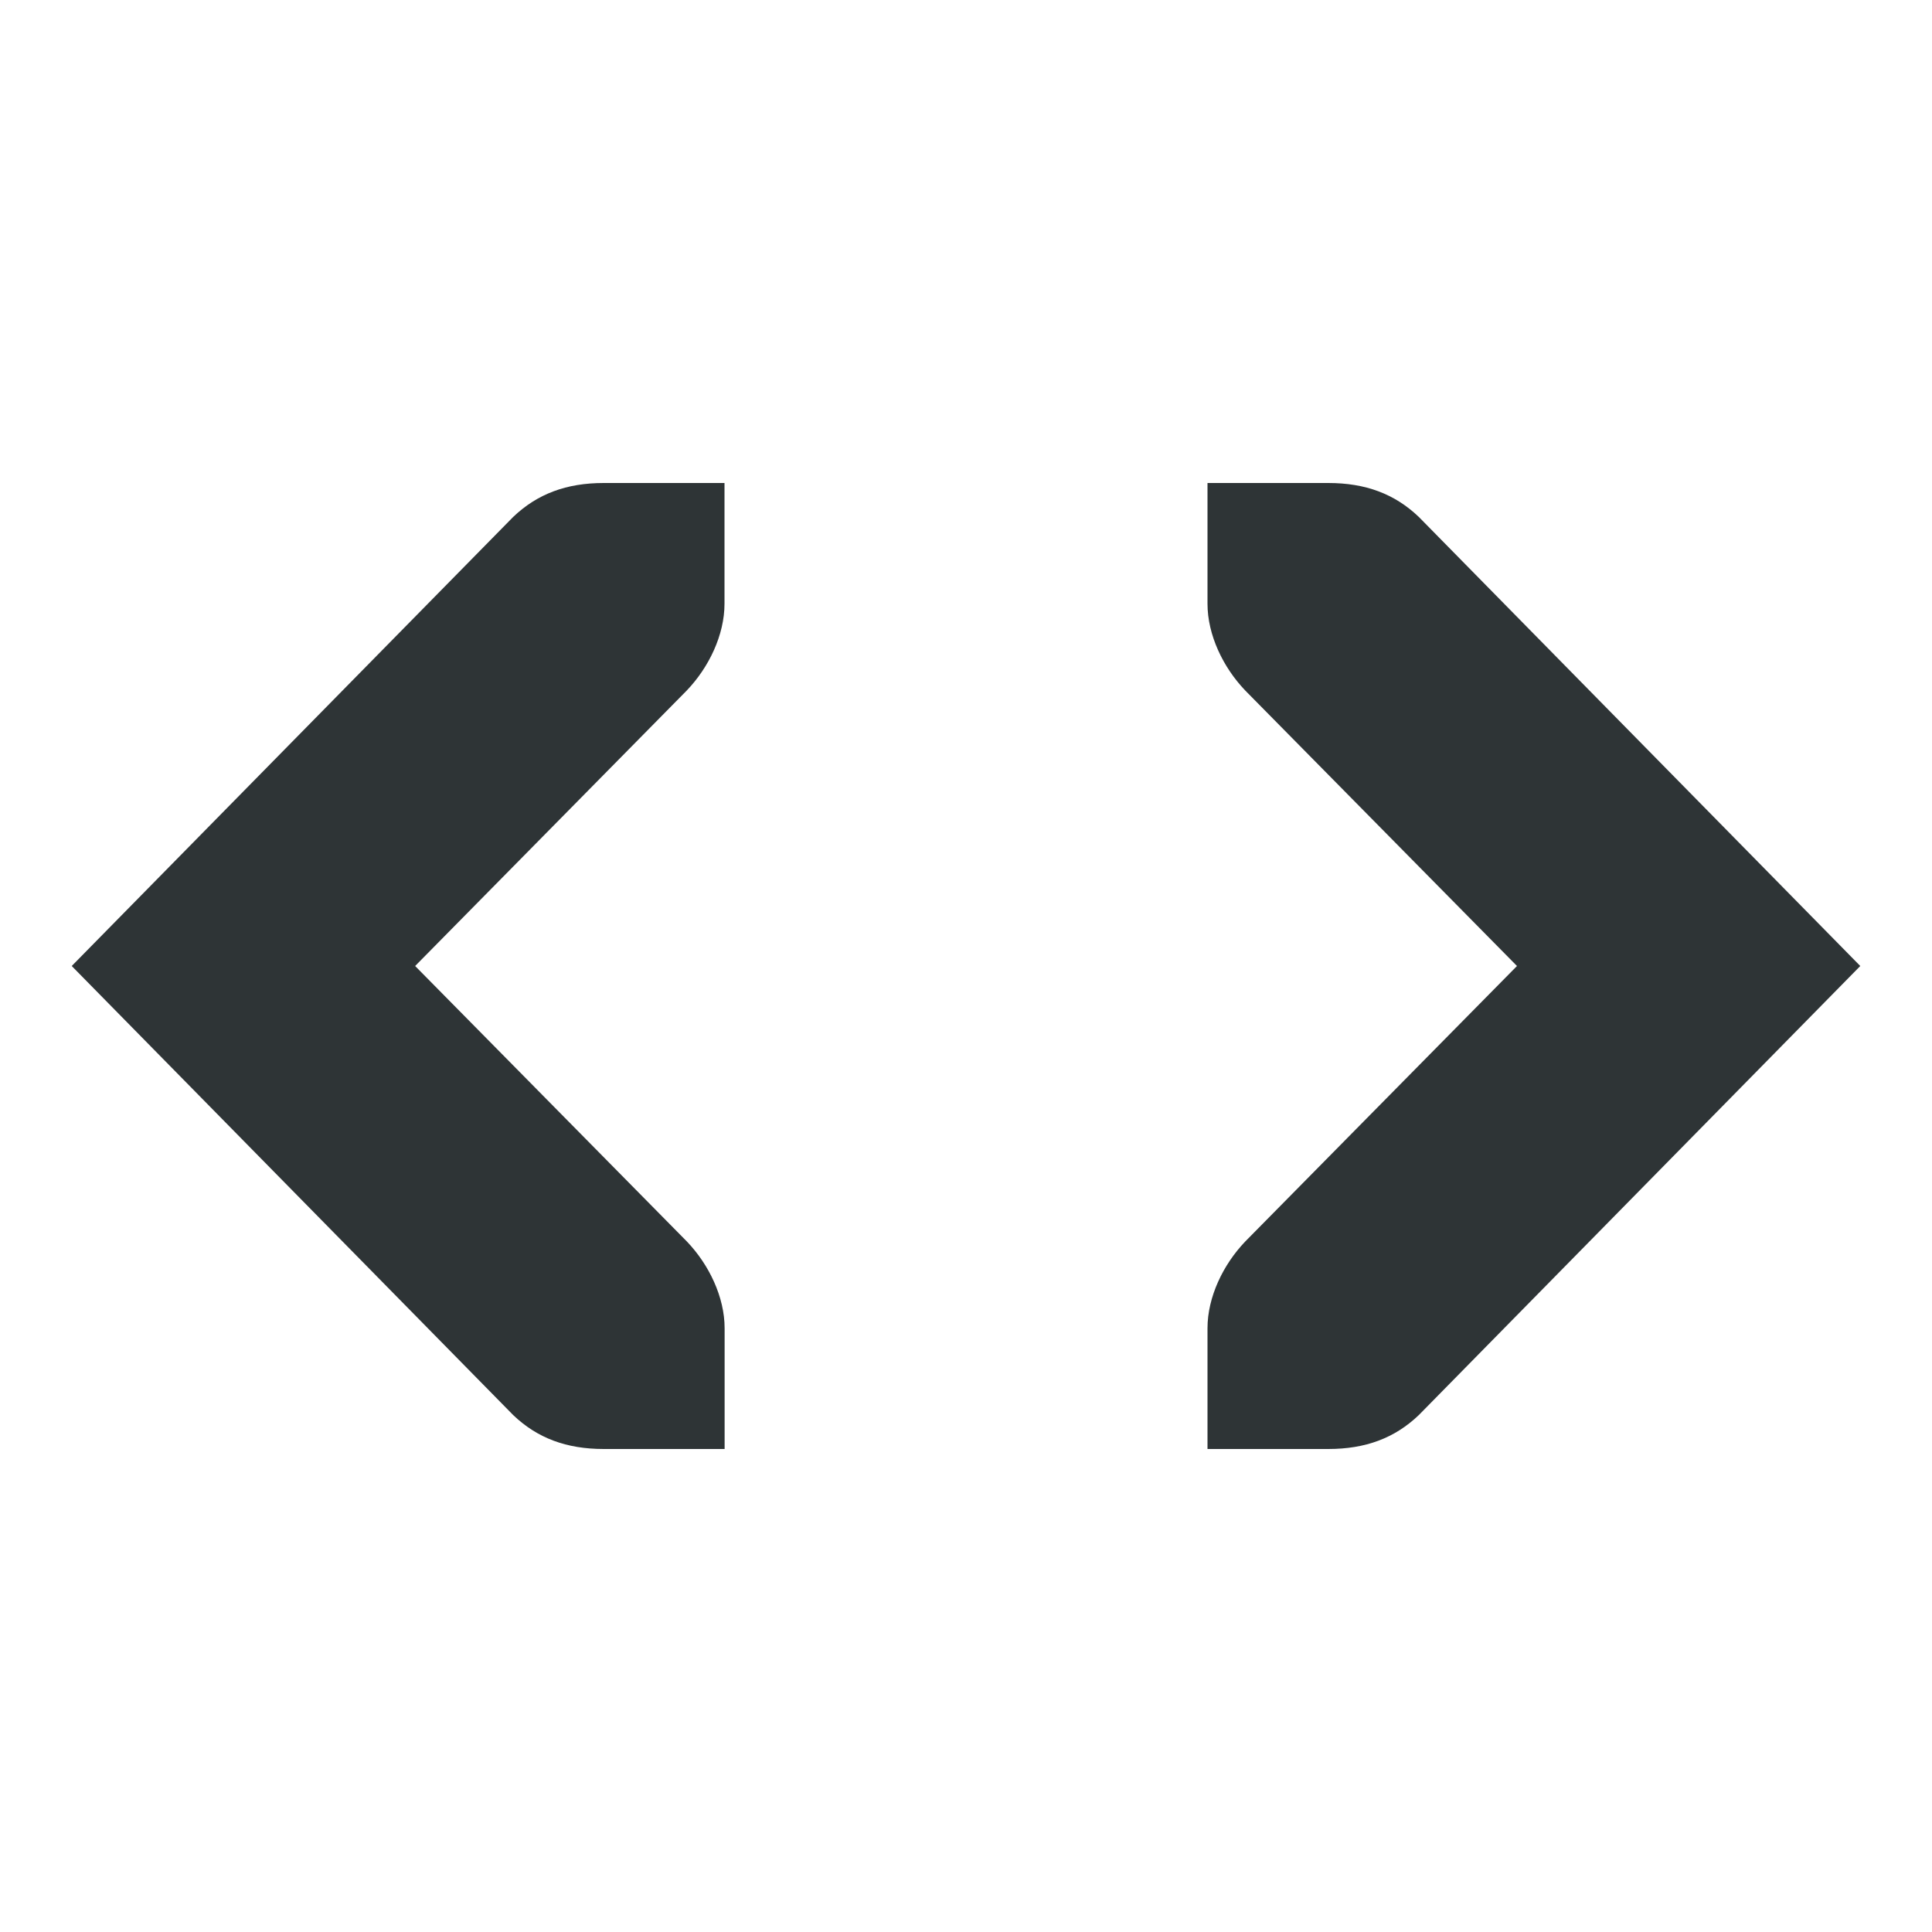
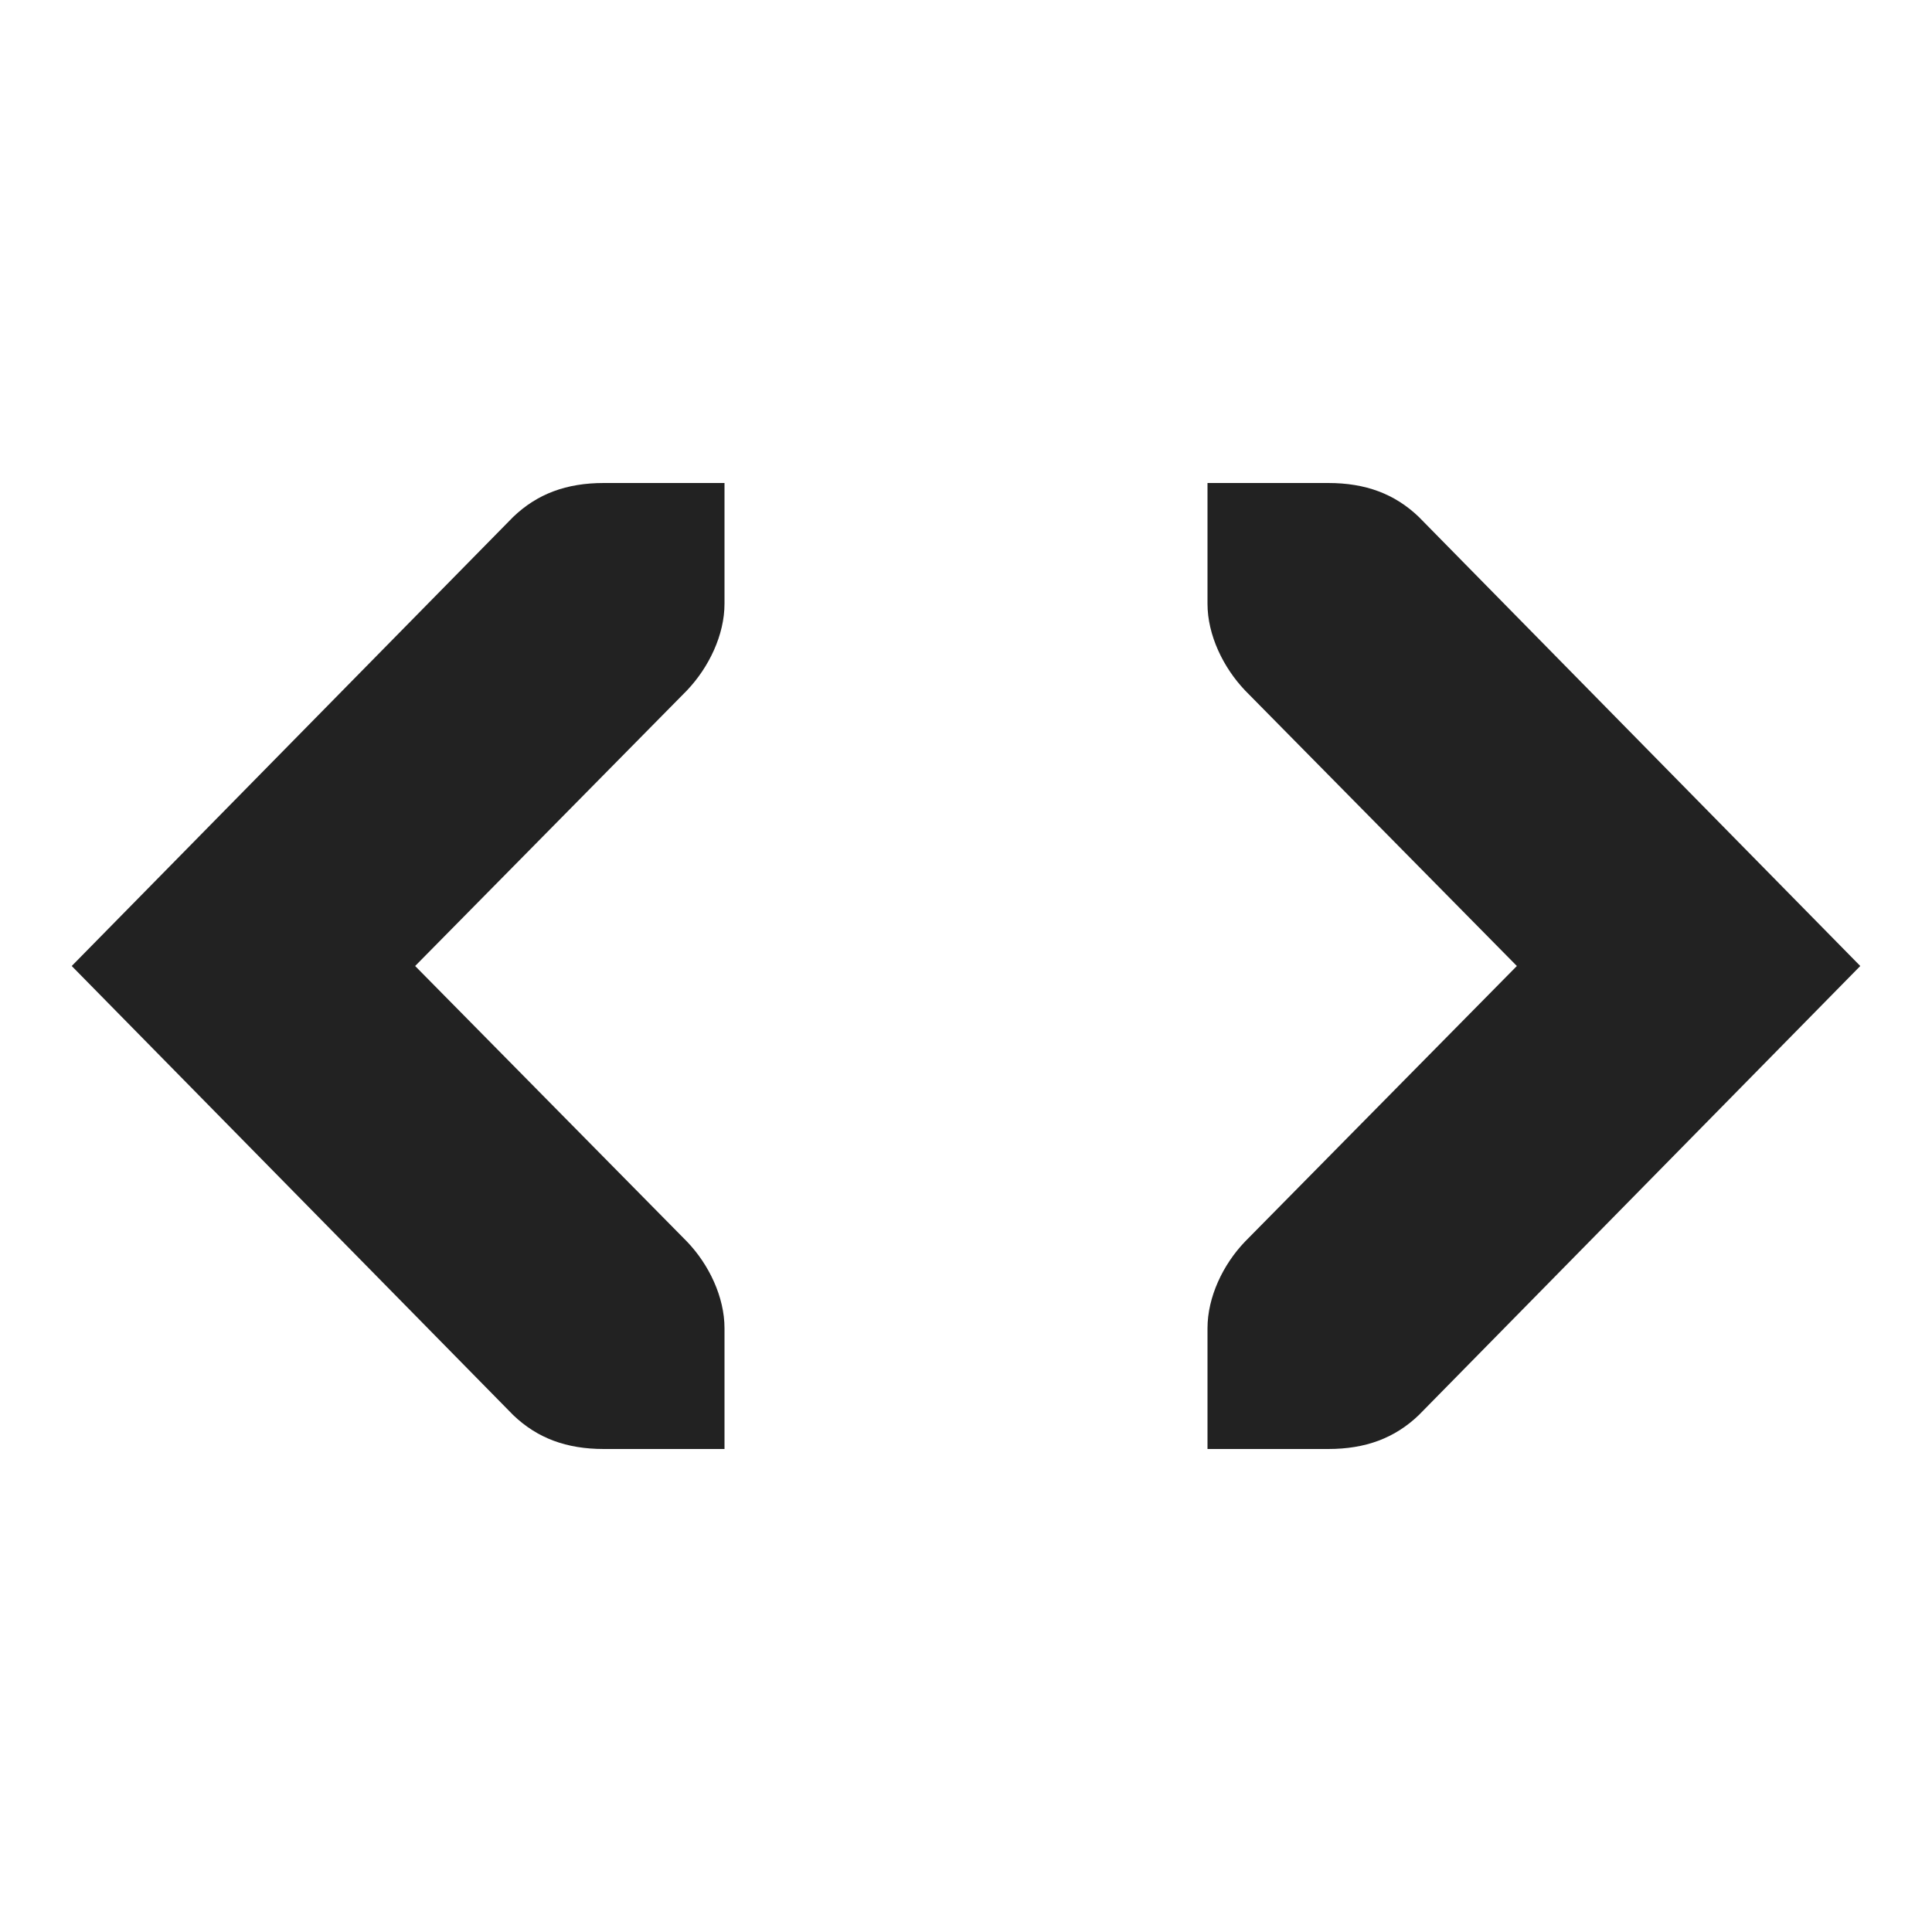
- <svg xmlns="http://www.w3.org/2000/svg" width="16" height="16">
-   <filter id="a" width="100%" height="100%" x="0%" y="0%">
-     <feColorMatrix in="SourceGraphic" values="0 0 0 0 1 0 0 0 0 1 0 0 0 0 1 0 0 0 1 0" />
+ <svg xmlns="http://www.w3.org/2000/svg" height="16px" viewBox="0 0 16 16" width="16px">
+   <filter id="a" height="100%" width="100%" x="0%" y="0%">
+     <feColorMatrix color-interpolation-filters="sRGB" values="0 0 0 0 1 0 0 0 0 1 0 0 0 0 1 0 0 0 1 0" />
  </filter>
-   <mask id="c">
+   <mask id="b">
    <g filter="url(#a)">
-       <path fill-opacity=".3" d="M0 0h16v16H0z" />
+       <path d="m -1.6 -1.6 h 19.2 v 19.2 h -19.2 z" fill-opacity="0.5" />
    </g>
  </mask>
-   <clipPath id="b">
-     <path d="M0 0h1600v1200H0z" />
+   <clipPath id="c">
+     <path d="m 0 0 h 1600 v 1200 h -1600 z" />
  </clipPath>
-   <mask id="e">
+   <mask id="d">
    <g filter="url(#a)">
-       <path fill-opacity=".05" d="M0 0h16v16H0z" />
+       <path d="m -1.6 -1.6 h 19.2 v 19.2 h -19.2 z" fill-opacity="0.7" />
    </g>
  </mask>
-   <clipPath id="d">
-     <path d="M0 0h1600v1200H0z" />
+   <clipPath id="e">
+     <path d="m 0 0 h 1600 v 1200 h -1600 z" />
  </clipPath>
-   <mask id="g">
+   <mask id="f">
    <g filter="url(#a)">
-       <path fill-opacity=".05" d="M0 0h16v16H0z" />
+       <path d="m -1.6 -1.6 h 19.2 v 19.2 h -19.2 z" fill-opacity="0.35" />
    </g>
  </mask>
-   <clipPath id="f">
-     <path d="M0 0h1600v1200H0z" />
+   <clipPath id="g">
+     <path d="m 0 0 h 1600 v 1200 h -1600 z" />
  </clipPath>
-   <mask id="i">
-     <g filter="url(#a)">
-       <path fill-opacity=".05" d="M0 0h16v16H0z" />
+   <path d="m 10 4 v 1 c 0 0.258 0.129 0.527 0.312 0.719 l 2.25 2.281 l -2.25 2.281 c -0.184 0.191 -0.312 0.461 -0.312 0.719 v 1 h 1 c 0.309 0 0.551 -0.09 0.75 -0.281 l 3.656 -3.719 l -3.656 -3.719 c -0.199 -0.191 -0.441 -0.281 -0.75 -0.281 z m 0 0" fill="#222222" />
+   <path d="m 6 4 v 1 c 0 0.258 -0.129 0.527 -0.312 0.719 l -2.25 2.281 l 2.25 2.281 c 0.184 0.191 0.312 0.461 0.312 0.719 v 1 h -1 c -0.309 0 -0.551 -0.09 -0.75 -0.281 l -3.656 -3.719 l 3.656 -3.719 c 0.199 -0.191 0.441 -0.281 0.75 -0.281 z m 0 0" fill="#222222" />
+   <g mask="url(#b)">
+     <g clip-path="url(#c)" transform="matrix(1 0 0 1 -120 -584)">
+       <path d="m 550 182 c -0.352 0.004 -0.695 0.102 -1 0.281 v 3.438 c 0.305 0.18 0.648 0.277 1 0.281 c 1.105 0 2 -0.895 2 -2 s -0.895 -2 -2 -2 z m 0 5 c -0.34 0 -0.68 0.059 -1 0.176 v 6.824 h 4 v -4 c 0 -1.656 -1.344 -3 -3 -3 z m 0 0" />
    </g>
-   </mask>
-   <clipPath id="h">
-     <path d="M0 0h1600v1200H0z" />
-   </clipPath>
-   <mask id="k">
-     <g filter="url(#a)">
-       <path fill-opacity=".05" d="M0 0h16v16H0z" />
+   </g>
+   <g mask="url(#d)">
+     <g clip-path="url(#e)" transform="matrix(1 0 0 1 -120 -584)">
+       <path d="m 569 182 v 4 c 1.105 0 2 -0.895 2 -2 s -0.895 -2 -2 -2 z m 0 5 v 7 h 3 v -4 c 0 -1.656 -1.344 -3 -3 -3 z m 0 0" />
    </g>
-   </mask>
-   <clipPath id="j">
-     <path d="M0 0h1600v1200H0z" />
-   </clipPath>
-   <mask id="m">
-     <g filter="url(#a)">
-       <path fill-opacity=".05" d="M0 0h16v16H0z" />
+   </g>
+   <g mask="url(#f)">
+     <g clip-path="url(#g)" transform="matrix(1 0 0 1 -120 -584)">
+       <path d="m 573 182.27 v 3.449 c 0.613 -0.355 0.996 -1.008 1 -1.719 c 0 -0.715 -0.383 -1.375 -1 -1.73 z m 0 4.906 v 6.824 h 2 v -4 c 0 -1.27 -0.801 -2.402 -2 -2.824 z m 0 0" />
    </g>
-   </mask>
-   <clipPath id="l">
-     <path d="M0 0h1600v1200H0z" />
-   </clipPath>
-   <mask id="o">
-     <g filter="url(#a)">
-       <path fill-opacity=".05" d="M0 0h16v16H0z" />
-     </g>
-   </mask>
-   <clipPath id="n">
-     <path d="M0 0h1600v1200H0z" />
-   </clipPath>
-   <mask id="q">
-     <g filter="url(#a)">
-       <path fill-opacity=".3" d="M0 0h16v16H0z" />
-     </g>
-   </mask>
-   <clipPath id="p">
-     <path d="M0 0h1600v1200H0z" />
-   </clipPath>
-   <mask id="s">
-     <g filter="url(#a)">
-       <path fill-opacity=".5" d="M0 0h16v16H0z" />
-     </g>
-   </mask>
-   <clipPath id="r">
-     <path d="M0 0h1600v1200H0z" />
-   </clipPath>
-   <path fill="#2e3436" d="M10 4v1c0 .258.129.527.313.719L12.563 8l-2.25 2.281c-.184.192-.313.461-.313.719v1h1c.309 0 .55-.09.75-.281L15.406 8 11.75 4.281C11.55 4.09 11.309 4 11 4zM6 4v1c0 .258-.129.527-.313.719L3.438 8l2.25 2.281c.184.192.313.461.313.719v1H5c-.309 0-.55-.09-.75-.281L.594 8 4.25 4.281C4.45 4.09 4.691 4 5 4zm0 0" />
-   <g clip-path="url(#b)" mask="url(#c)" transform="translate(-120 -464)">
-     <path fill="#2e3436" d="M562.46 212.059h10.45c-1.183.492-1.297 2.46 0 3h-10.45zm0 0" />
-   </g>
-   <g clip-path="url(#d)" mask="url(#e)" transform="translate(-120 -464)">
-     <path fill="#2e3436" fill-rule="evenodd" d="M16 748h1v1h-1zm0 0" />
-   </g>
-   <g clip-path="url(#f)" mask="url(#g)" transform="translate(-120 -464)">
-     <path fill="#2e3436" fill-rule="evenodd" d="M17 747h1v1h-1zm0 0" />
-   </g>
-   <g clip-path="url(#h)" mask="url(#i)" transform="translate(-120 -464)">
-     <path fill="#2e3436" fill-rule="evenodd" d="M18 750h1v1h-1zm0 0" />
-   </g>
-   <g clip-path="url(#j)" mask="url(#k)" transform="translate(-120 -464)">
-     <path fill="#2e3436" fill-rule="evenodd" d="M16 750h1v1h-1zm0 0" />
-   </g>
-   <g clip-path="url(#l)" mask="url(#m)" transform="translate(-120 -464)">
-     <path fill="#2e3436" fill-rule="evenodd" d="M17 751h1v1h-1zm0 0" />
-   </g>
-   <g clip-path="url(#n)" mask="url(#o)" transform="translate(-120 -464)">
-     <path fill="#2e3436" fill-rule="evenodd" d="M19 751h1v1h-1zm0 0" />
-   </g>
-   <g clip-path="url(#p)" mask="url(#q)" transform="translate(-120 -464)">
-     <path fill="#2e3436" d="M136 776v7h7v-7zm0 0" />
-   </g>
-   <g clip-path="url(#r)" mask="url(#s)" transform="translate(-120 -464)">
-     <path fill="#2e3436" d="M219 758h3v12h-3zm0 0" />
  </g>
</svg>
